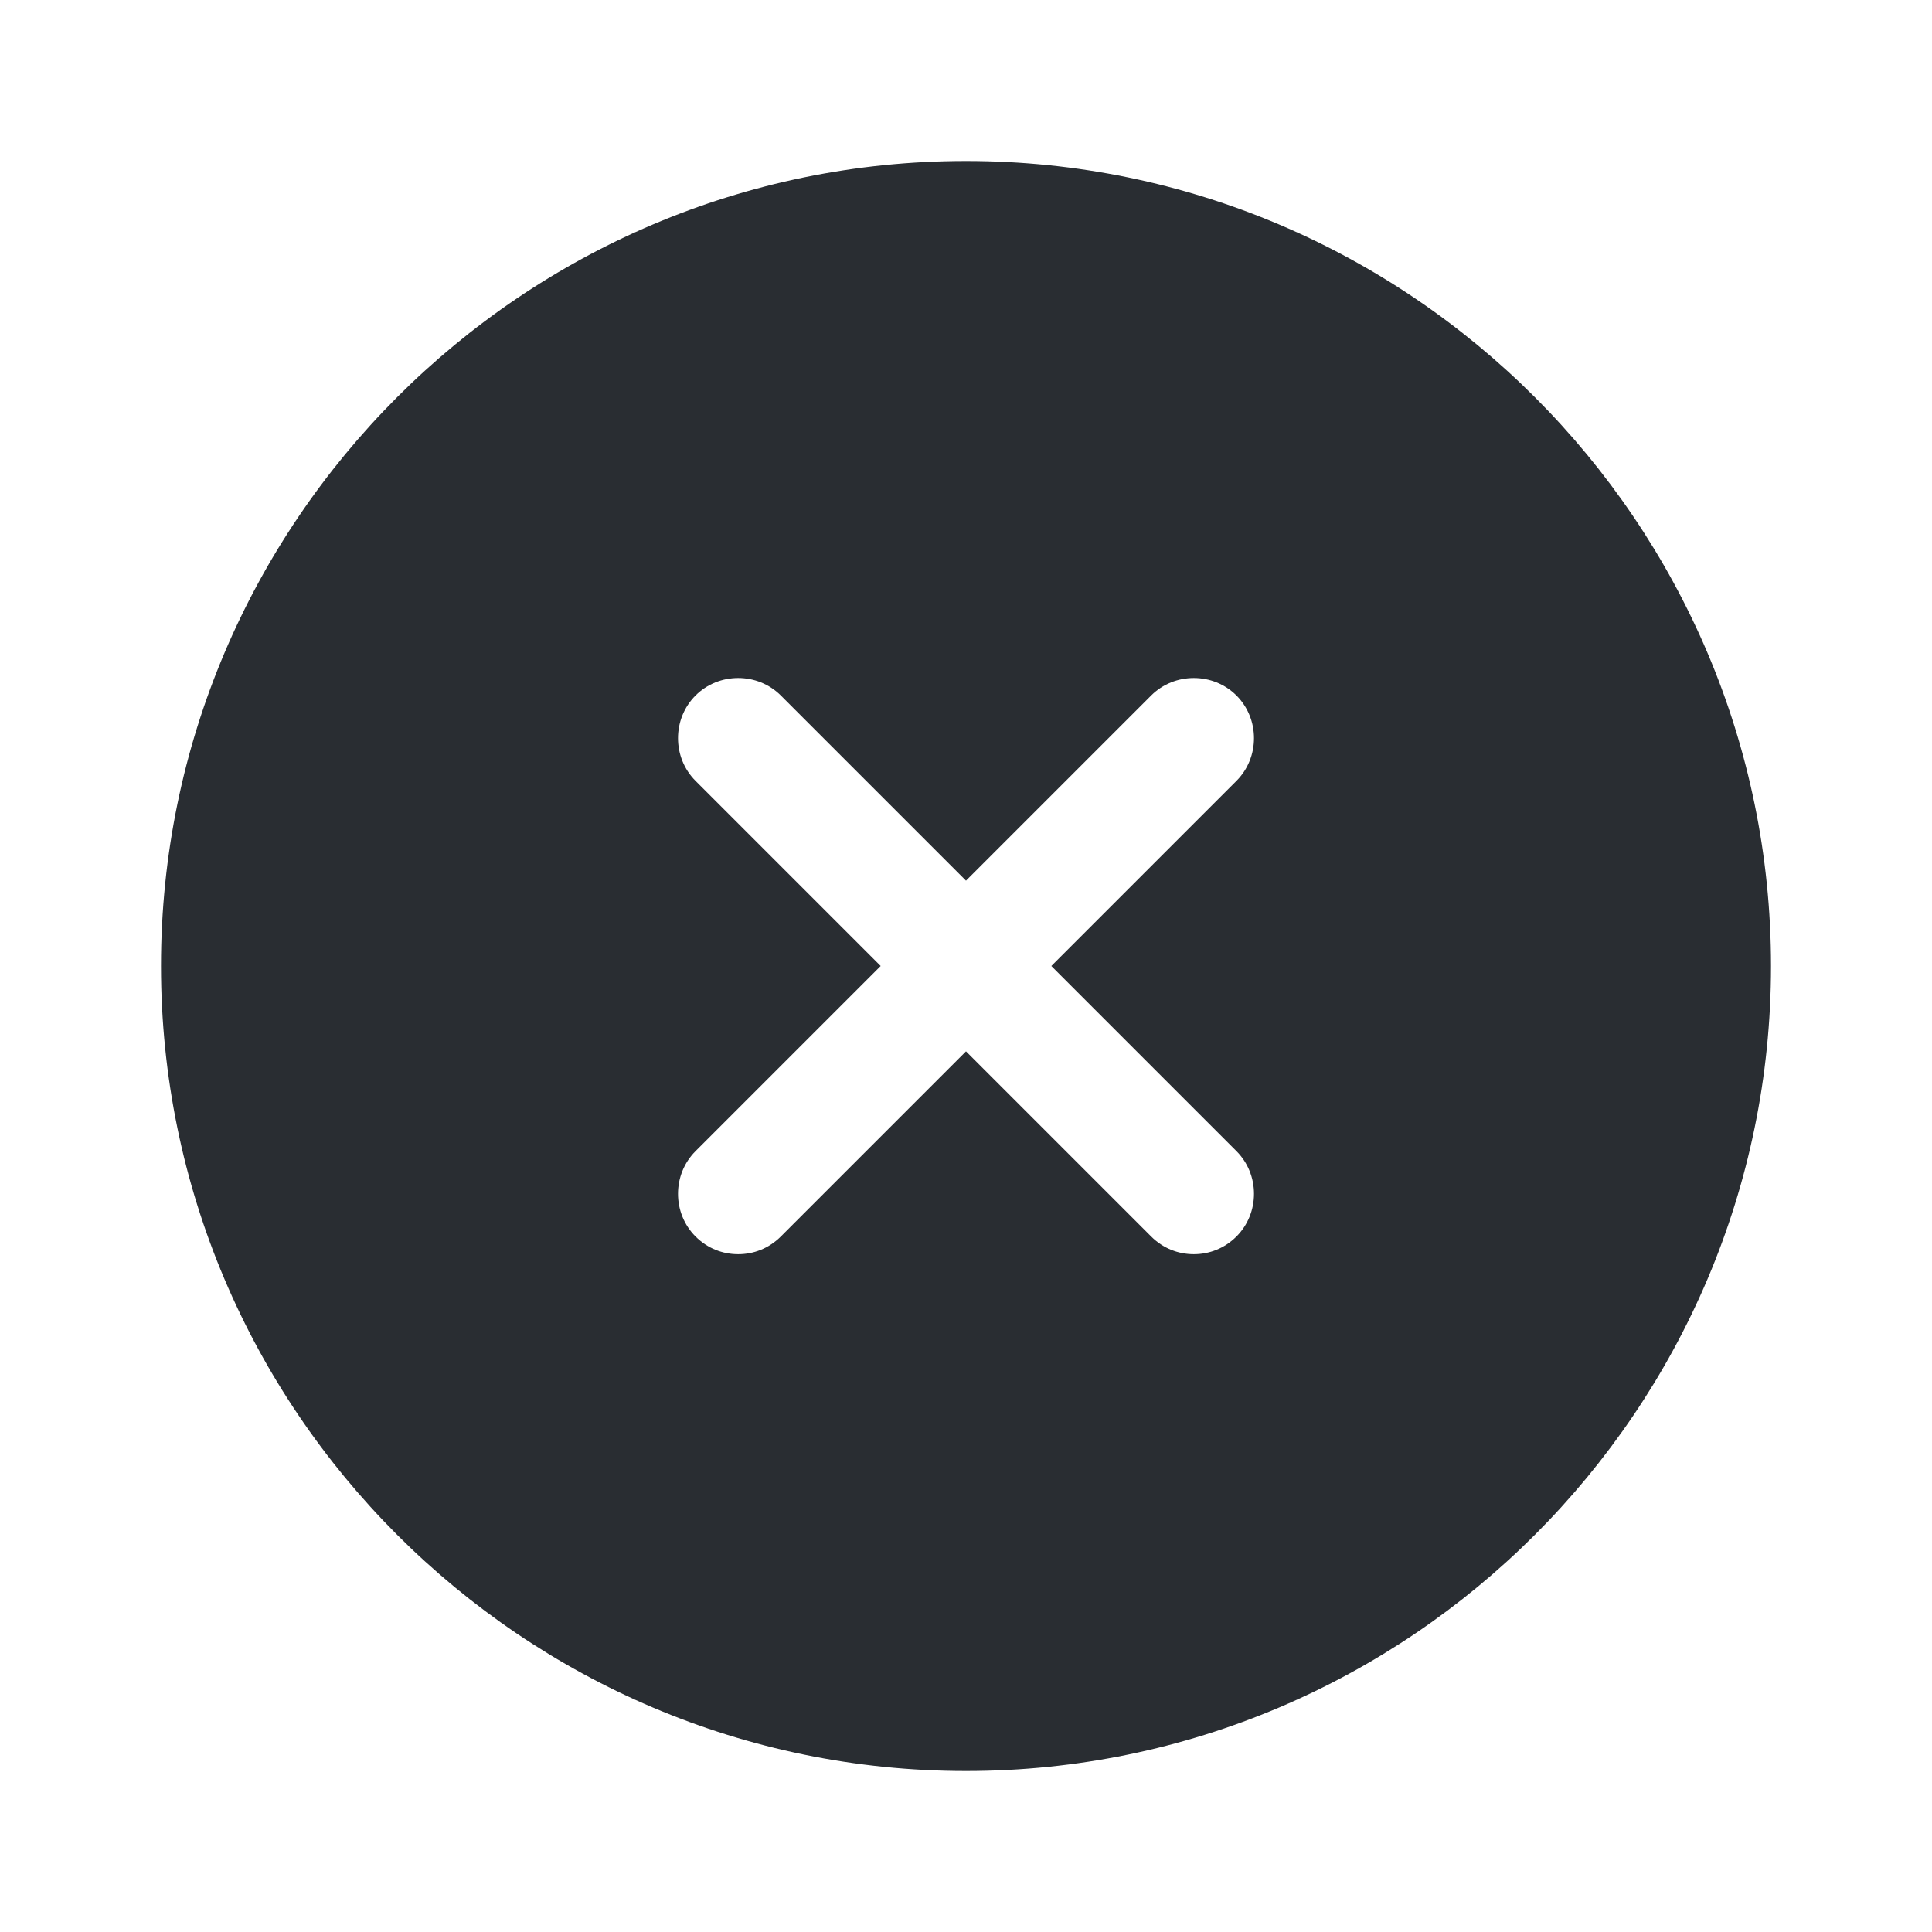
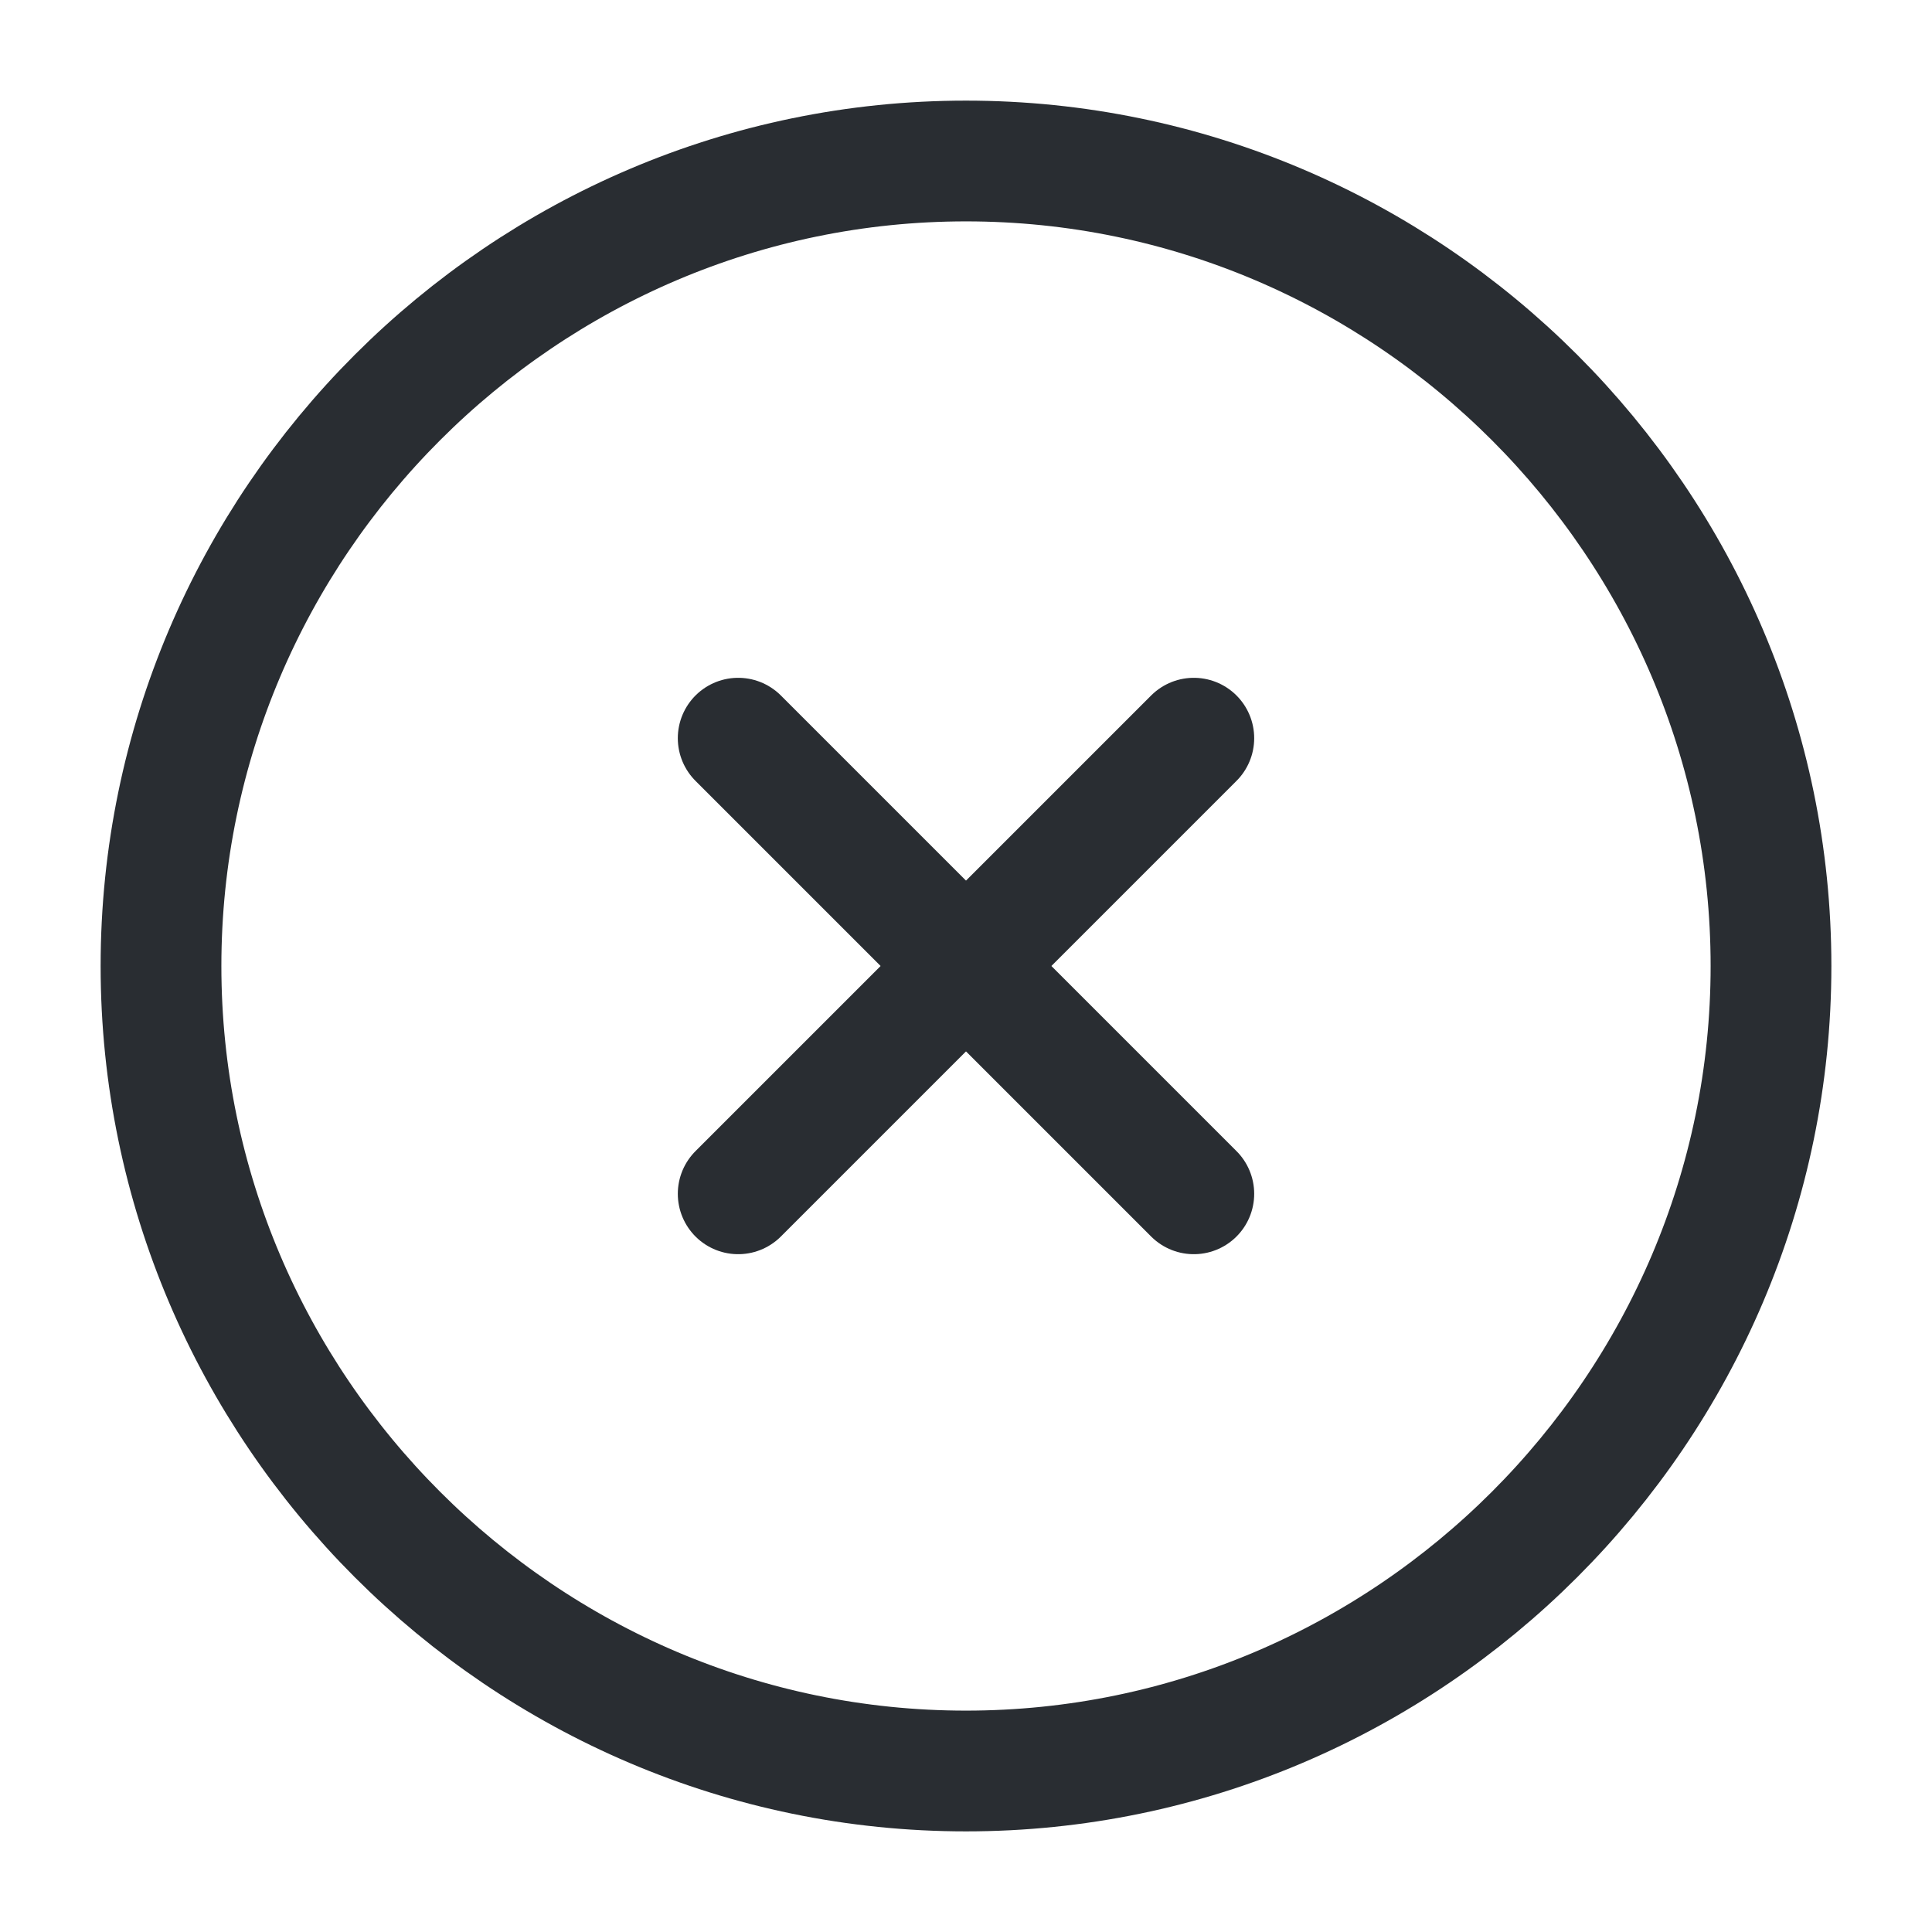
<svg xmlns="http://www.w3.org/2000/svg" width="24" height="24" viewBox="0 0 24 24" fill="none">
-   <path d="M12 2C6.49 2 2 6.49 2 12C2 17.51 6.49 22 12 22C17.51 22 22 17.51 22 12C22 6.49 17.51 2 12 2ZM15.36 14.3C15.65 14.59 15.65 15.07 15.36 15.36C15.21 15.51 15.02 15.58 14.83 15.58C14.64 15.58 14.45 15.51 14.3 15.36L12 13.06L9.7 15.36C9.55 15.51 9.36 15.58 9.17 15.58C8.98 15.58 8.79 15.51 8.64 15.36C8.35 15.07 8.35 14.59 8.64 14.3L10.94 12L8.64 9.7C8.35 9.41 8.35 8.93 8.64 8.64C8.93 8.35 9.41 8.35 9.7 8.64L12 10.94L14.3 8.64C14.59 8.35 15.07 8.35 15.36 8.64C15.65 8.93 15.65 9.41 15.36 9.7L13.06 12L15.36 14.3Z" fill="#292D32" />
+   <path d="M12 22C17.5 22 22 17.5 22 12C22 6.5 17.5 2 12 2C6.5 2 2 6.5 2 12C2 17.5 6.5 22 12 22Z" stroke="#292D32" stroke-width="1.5" stroke-linecap="round" stroke-linejoin="round" />
+   <path d="M9.17 14.83L14.83 9.17" stroke="#292D32" stroke-width="1.5" stroke-linecap="round" stroke-linejoin="round" />
+   <path d="M14.83 14.83L9.17 9.17" stroke="#292D32" stroke-width="1.5" stroke-linecap="round" stroke-linejoin="round" />
</svg>
